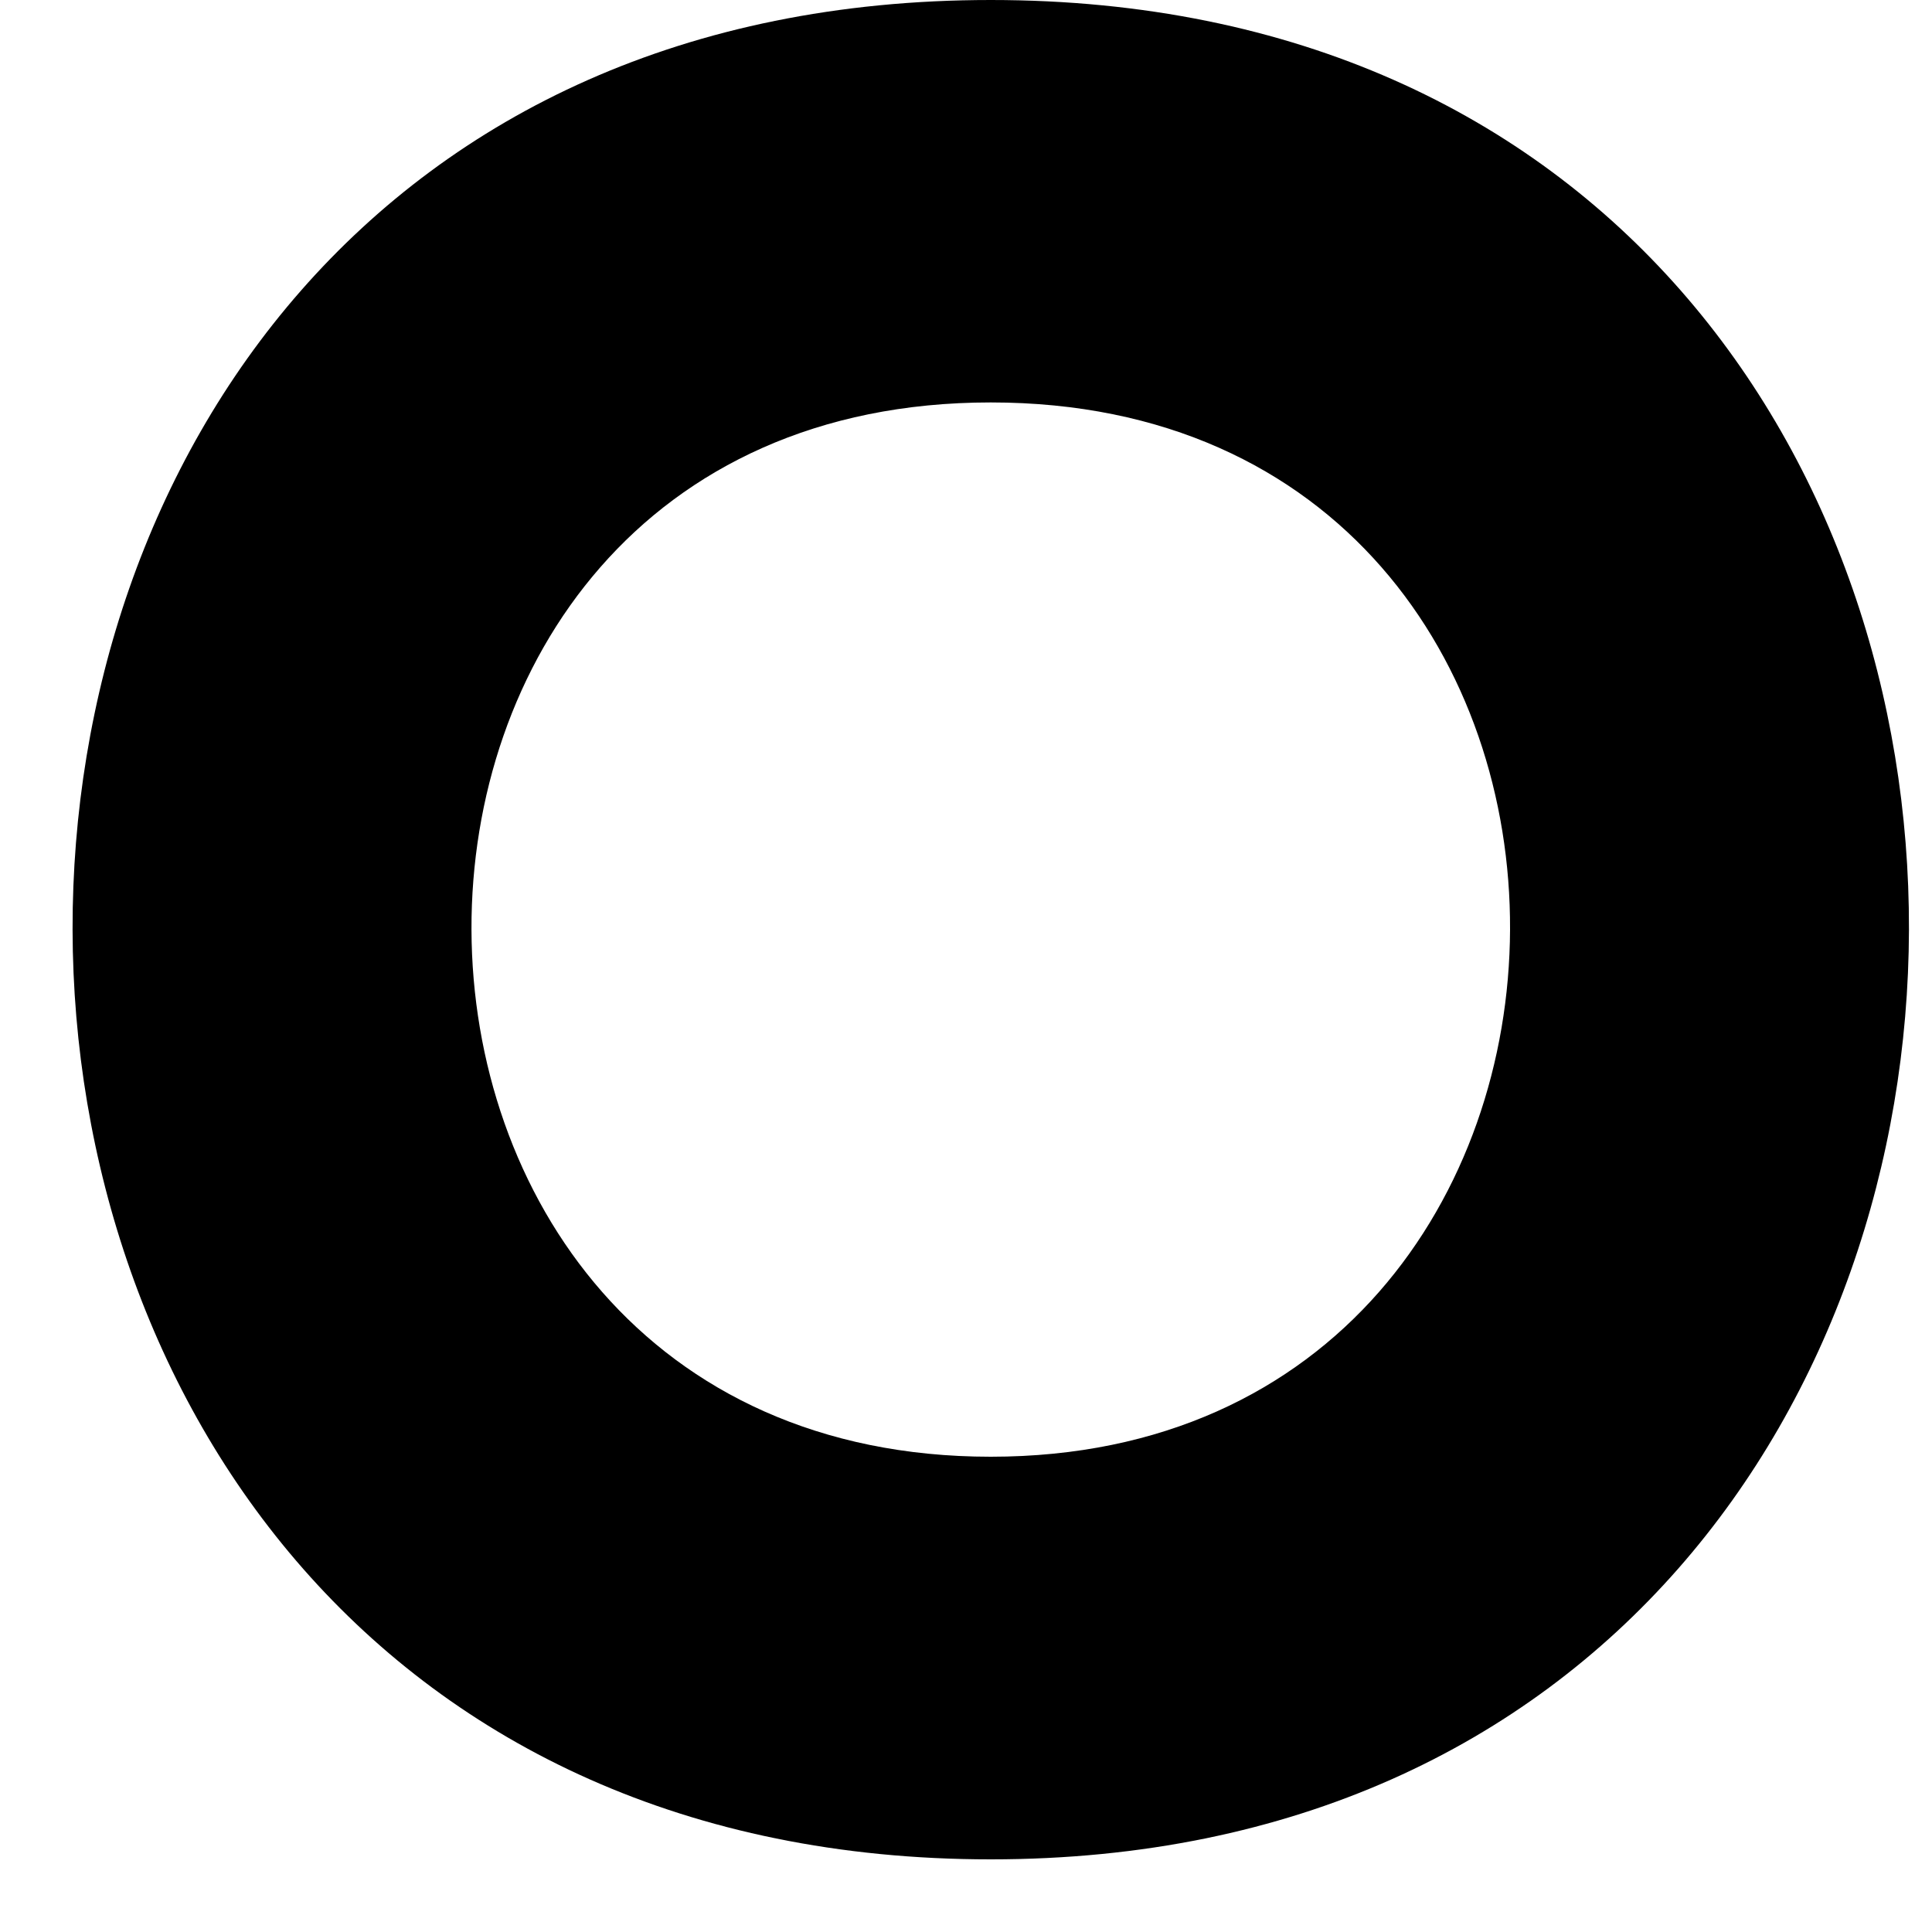
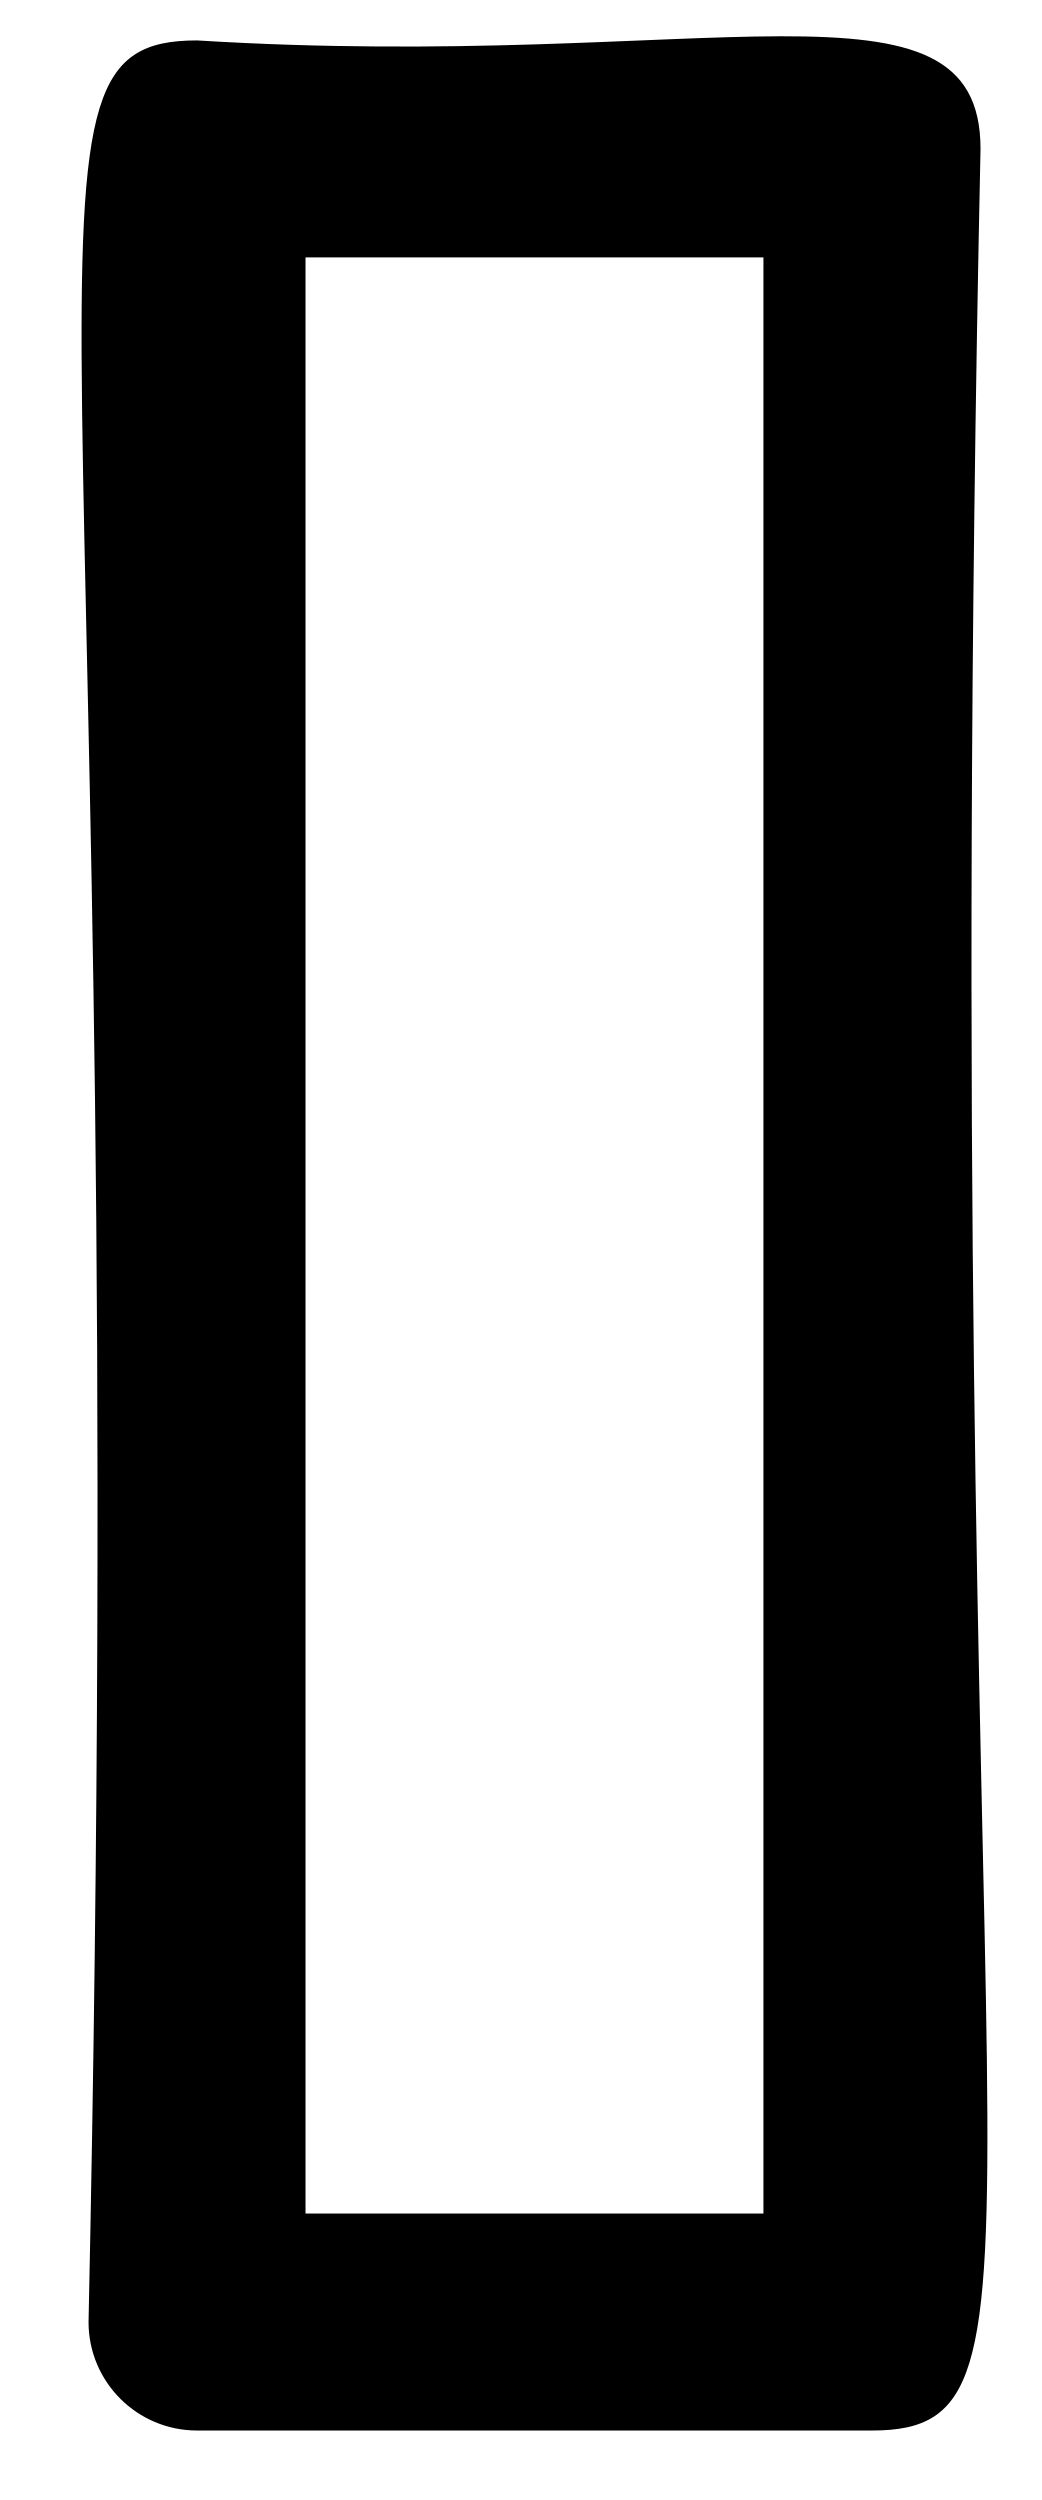
- <svg xmlns="http://www.w3.org/2000/svg" width="10" height="10" viewBox="0 0 10 10" fill="none">
-   <path d="M5.128 0C-1.228 0 -1.189 9.624 5.128 9.624C11.44 9.624 11.49 0 5.128 0ZM5.128 7.54C1.561 7.54 1.528 2.083 5.128 2.083C8.735 2.083 8.689 7.54 5.128 7.54Z" fill="black" />
+ <svg xmlns="http://www.w3.org/2000/svg" width="10" height="24" viewBox="0 0 10 24" fill="none">
+   <path d="M1.892 0.388C-0.081 0.388 1.269 2.589 0.85 22.292C0.85 22.867 1.317 23.333 1.892 23.333H8.371C10.343 23.333 8.993 21.132 9.413 1.429C9.413 -0.369 6.8 0.692 1.892 0.388ZM7.329 21.25H2.933V2.471H7.329V21.25Z" fill="black" />
</svg>
